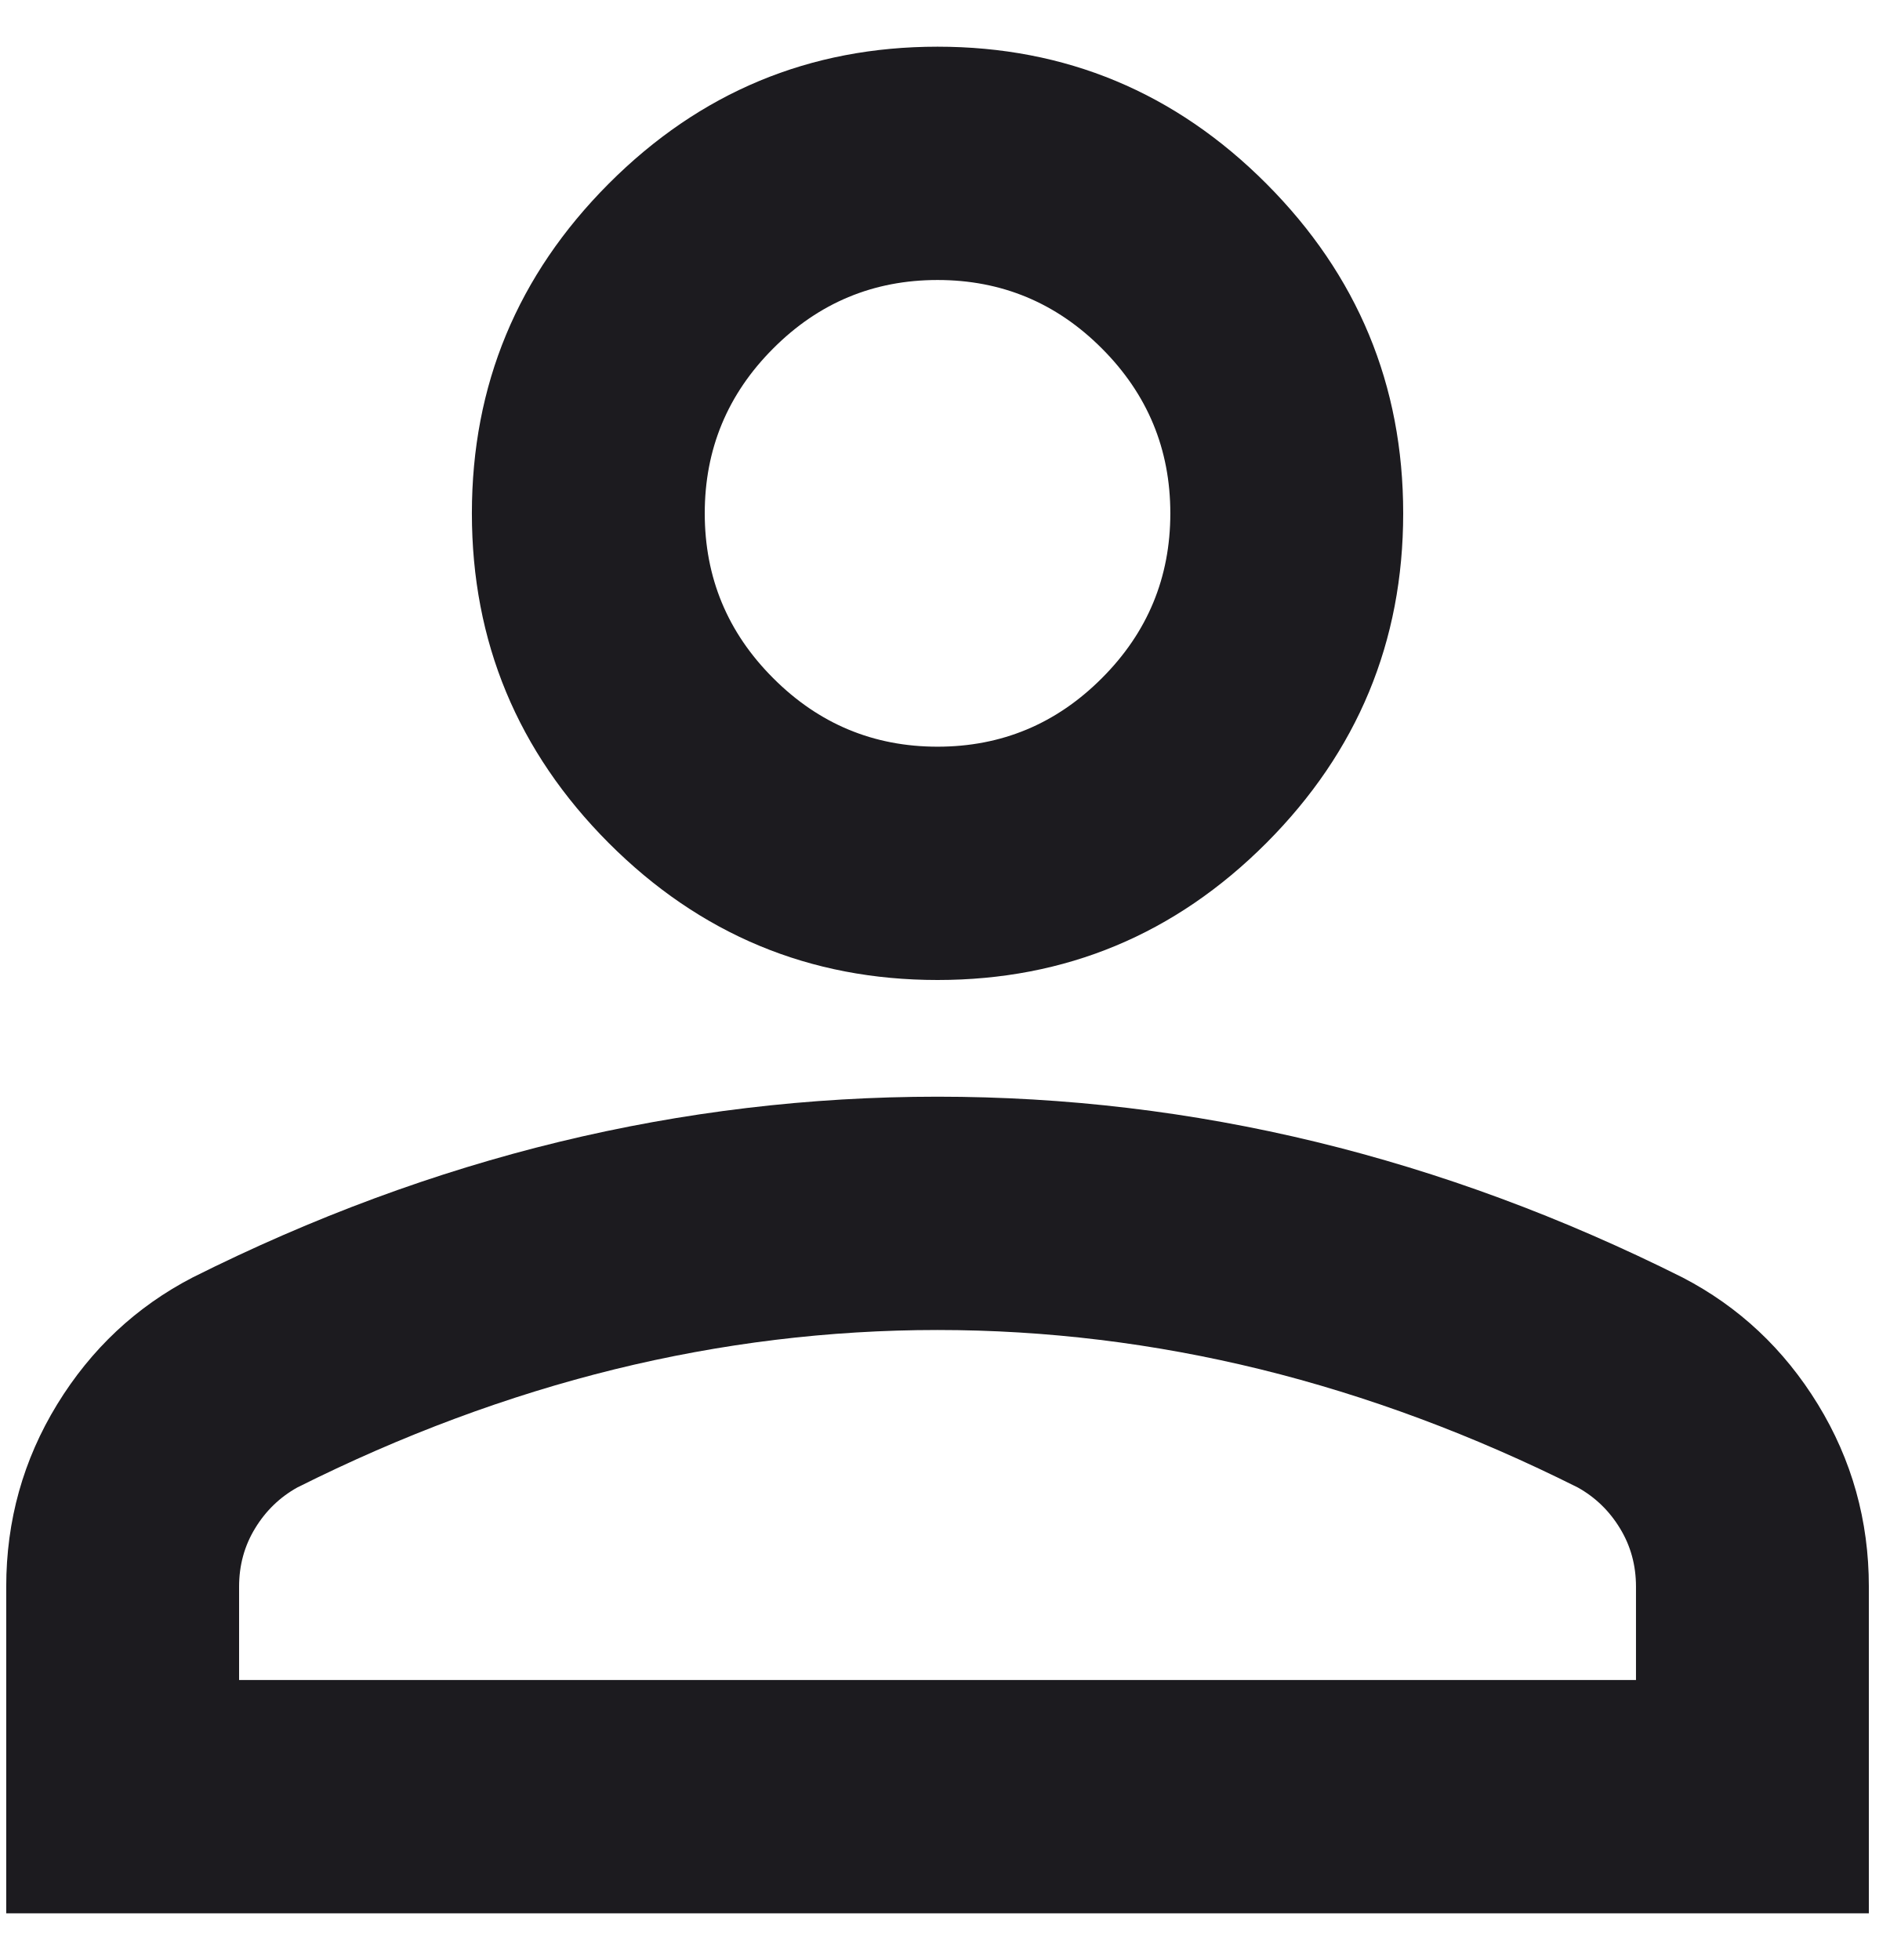
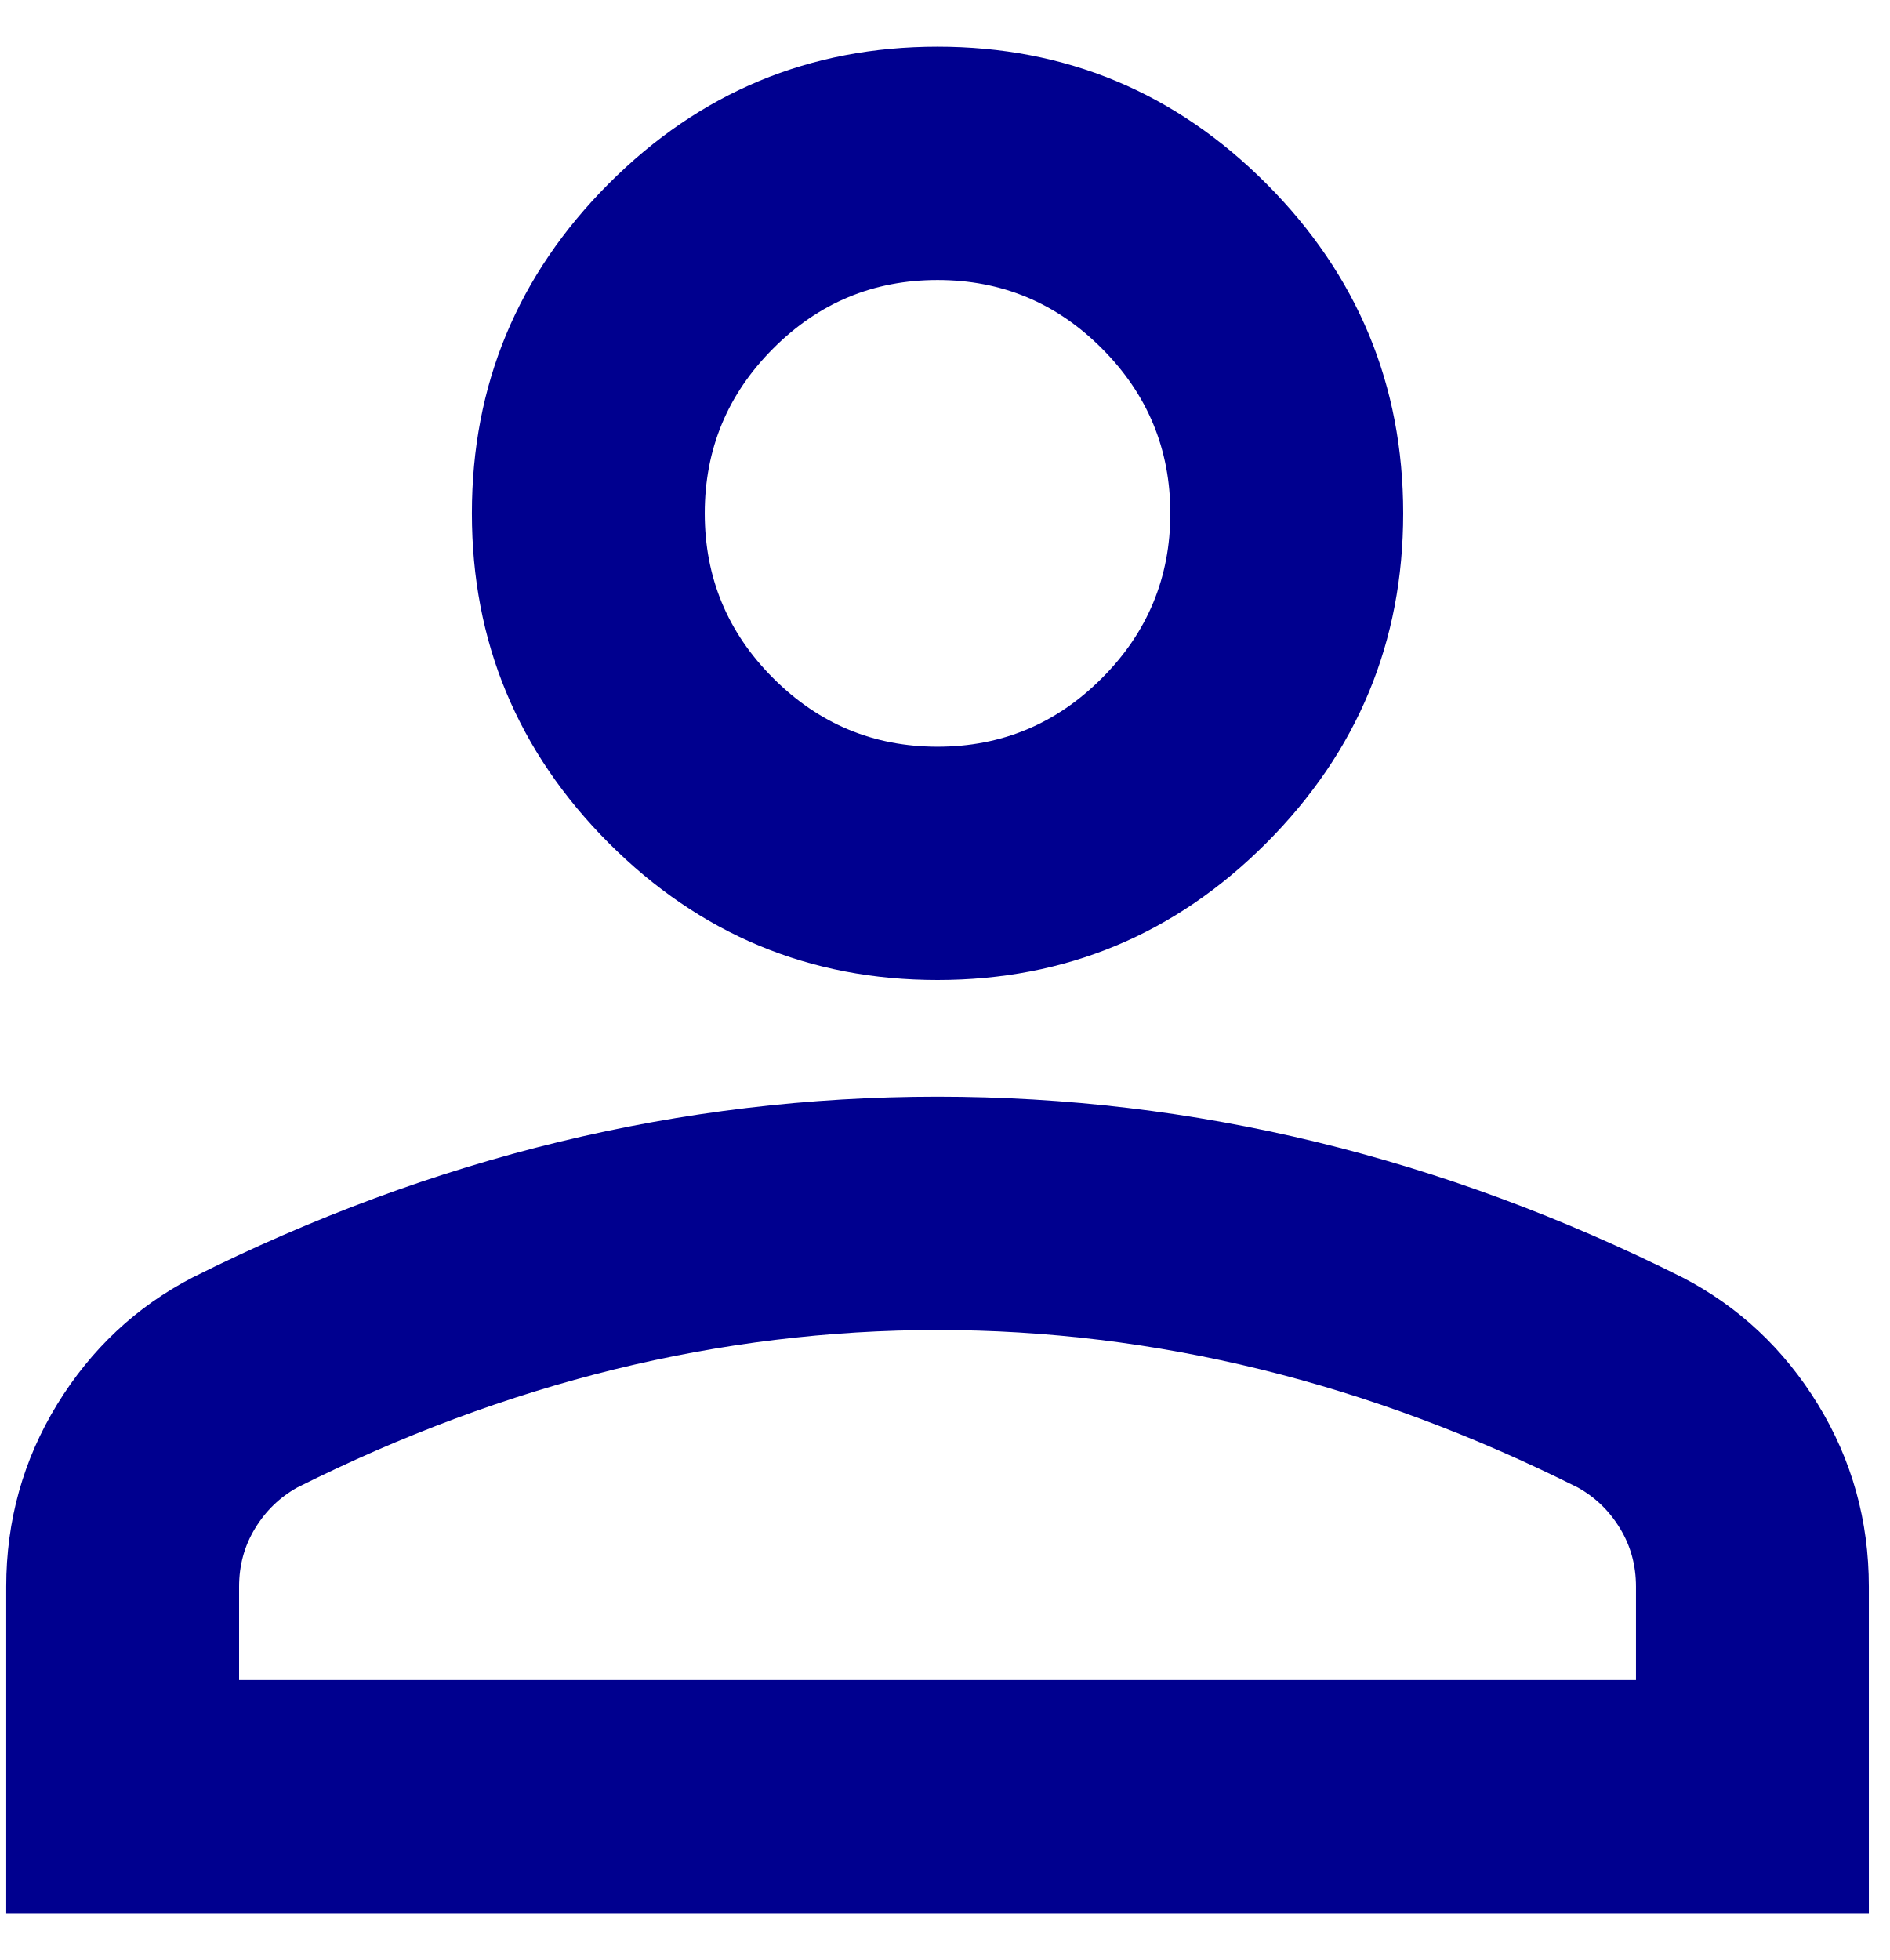
- <svg xmlns="http://www.w3.org/2000/svg" width="27" height="28" viewBox="0 0 27 28" fill="none">
-   <path d="M13.395 14C11.566 14 9.999 13.347 8.696 12.042C7.394 10.736 6.742 9.167 6.742 7.333C6.742 5.5 7.394 3.931 8.696 2.625C9.999 1.319 11.566 0.667 13.395 0.667C15.225 0.667 16.791 1.319 18.094 2.625C19.396 3.931 20.048 5.5 20.048 7.333C20.048 9.167 19.396 10.736 18.094 12.042C16.791 13.347 15.225 14 13.395 14ZM0.089 27.333V22.667C0.089 21.722 0.332 20.854 0.817 20.062C1.302 19.271 1.947 18.667 2.751 18.25C4.469 17.389 6.216 16.743 7.99 16.312C9.764 15.882 11.566 15.667 13.395 15.667C15.225 15.667 17.026 15.882 18.8 16.312C20.575 16.743 22.321 17.389 24.04 18.25C24.843 18.667 25.488 19.271 25.973 20.062C26.458 20.854 26.701 21.722 26.701 22.667V27.333H0.089ZM3.416 24H23.374V22.667C23.374 22.361 23.298 22.083 23.145 21.833C22.993 21.583 22.792 21.389 22.543 21.25C21.046 20.5 19.535 19.938 18.01 19.562C16.486 19.188 14.947 19 13.395 19C11.843 19 10.304 19.188 8.78 19.562C7.255 19.938 5.744 20.5 4.247 21.25C3.998 21.389 3.797 21.583 3.645 21.833C3.492 22.083 3.416 22.361 3.416 22.667V24ZM13.395 10.667C14.31 10.667 15.093 10.34 15.744 9.687C16.396 9.035 16.721 8.25 16.721 7.333C16.721 6.417 16.396 5.632 15.744 4.979C15.093 4.326 14.31 4 13.395 4C12.48 4 11.697 4.326 11.046 4.979C10.394 5.632 10.069 6.417 10.069 7.333C10.069 8.25 10.394 9.035 11.046 9.687C11.697 10.34 12.48 10.667 13.395 10.667Z" fill="#1C1B1F" />
+ <svg xmlns="http://www.w3.org/2000/svg" width="27" height="28" viewBox="0 0 27 28" fill="none" version="1.1" id="svg1">
+   <defs id="defs1" />
+   <path d="M13.395 14C11.566 14 9.999 13.347 8.696 12.042C7.394 10.736 6.742 9.167 6.742 7.333C6.742 5.5 7.394 3.931 8.696 2.625C9.999 1.319 11.566 0.667 13.395 0.667C15.225 0.667 16.791 1.319 18.094 2.625C19.396 3.931 20.048 5.5 20.048 7.333C20.048 9.167 19.396 10.736 18.094 12.042C16.791 13.347 15.225 14 13.395 14ZM0.089 27.333V22.667C0.089 21.722 0.332 20.854 0.817 20.062C1.302 19.271 1.947 18.667 2.751 18.25C4.469 17.389 6.216 16.743 7.99 16.312C9.764 15.882 11.566 15.667 13.395 15.667C15.225 15.667 17.026 15.882 18.8 16.312C20.575 16.743 22.321 17.389 24.04 18.25C24.843 18.667 25.488 19.271 25.973 20.062C26.458 20.854 26.701 21.722 26.701 22.667V27.333H0.089ZM3.416 24H23.374V22.667C23.374 22.361 23.298 22.083 23.145 21.833C22.993 21.583 22.792 21.389 22.543 21.25C21.046 20.5 19.535 19.938 18.01 19.562C16.486 19.188 14.947 19 13.395 19C11.843 19 10.304 19.188 8.78 19.562C7.255 19.938 5.744 20.5 4.247 21.25C3.998 21.389 3.797 21.583 3.645 21.833C3.492 22.083 3.416 22.361 3.416 22.667V24ZM13.395 10.667C14.31 10.667 15.093 10.34 15.744 9.687C16.396 9.035 16.721 8.25 16.721 7.333C16.721 6.417 16.396 5.632 15.744 4.979C15.093 4.326 14.31 4 13.395 4C12.48 4 11.697 4.326 11.046 4.979C10.394 5.632 10.069 6.417 10.069 7.333C10.069 8.25 10.394 9.035 11.046 9.687C11.697 10.34 12.48 10.667 13.395 10.667Z" fill="#1C1B1F" id="path1" style="opacity:1;fill:#00008f;fill-opacity:1" />
</svg>
